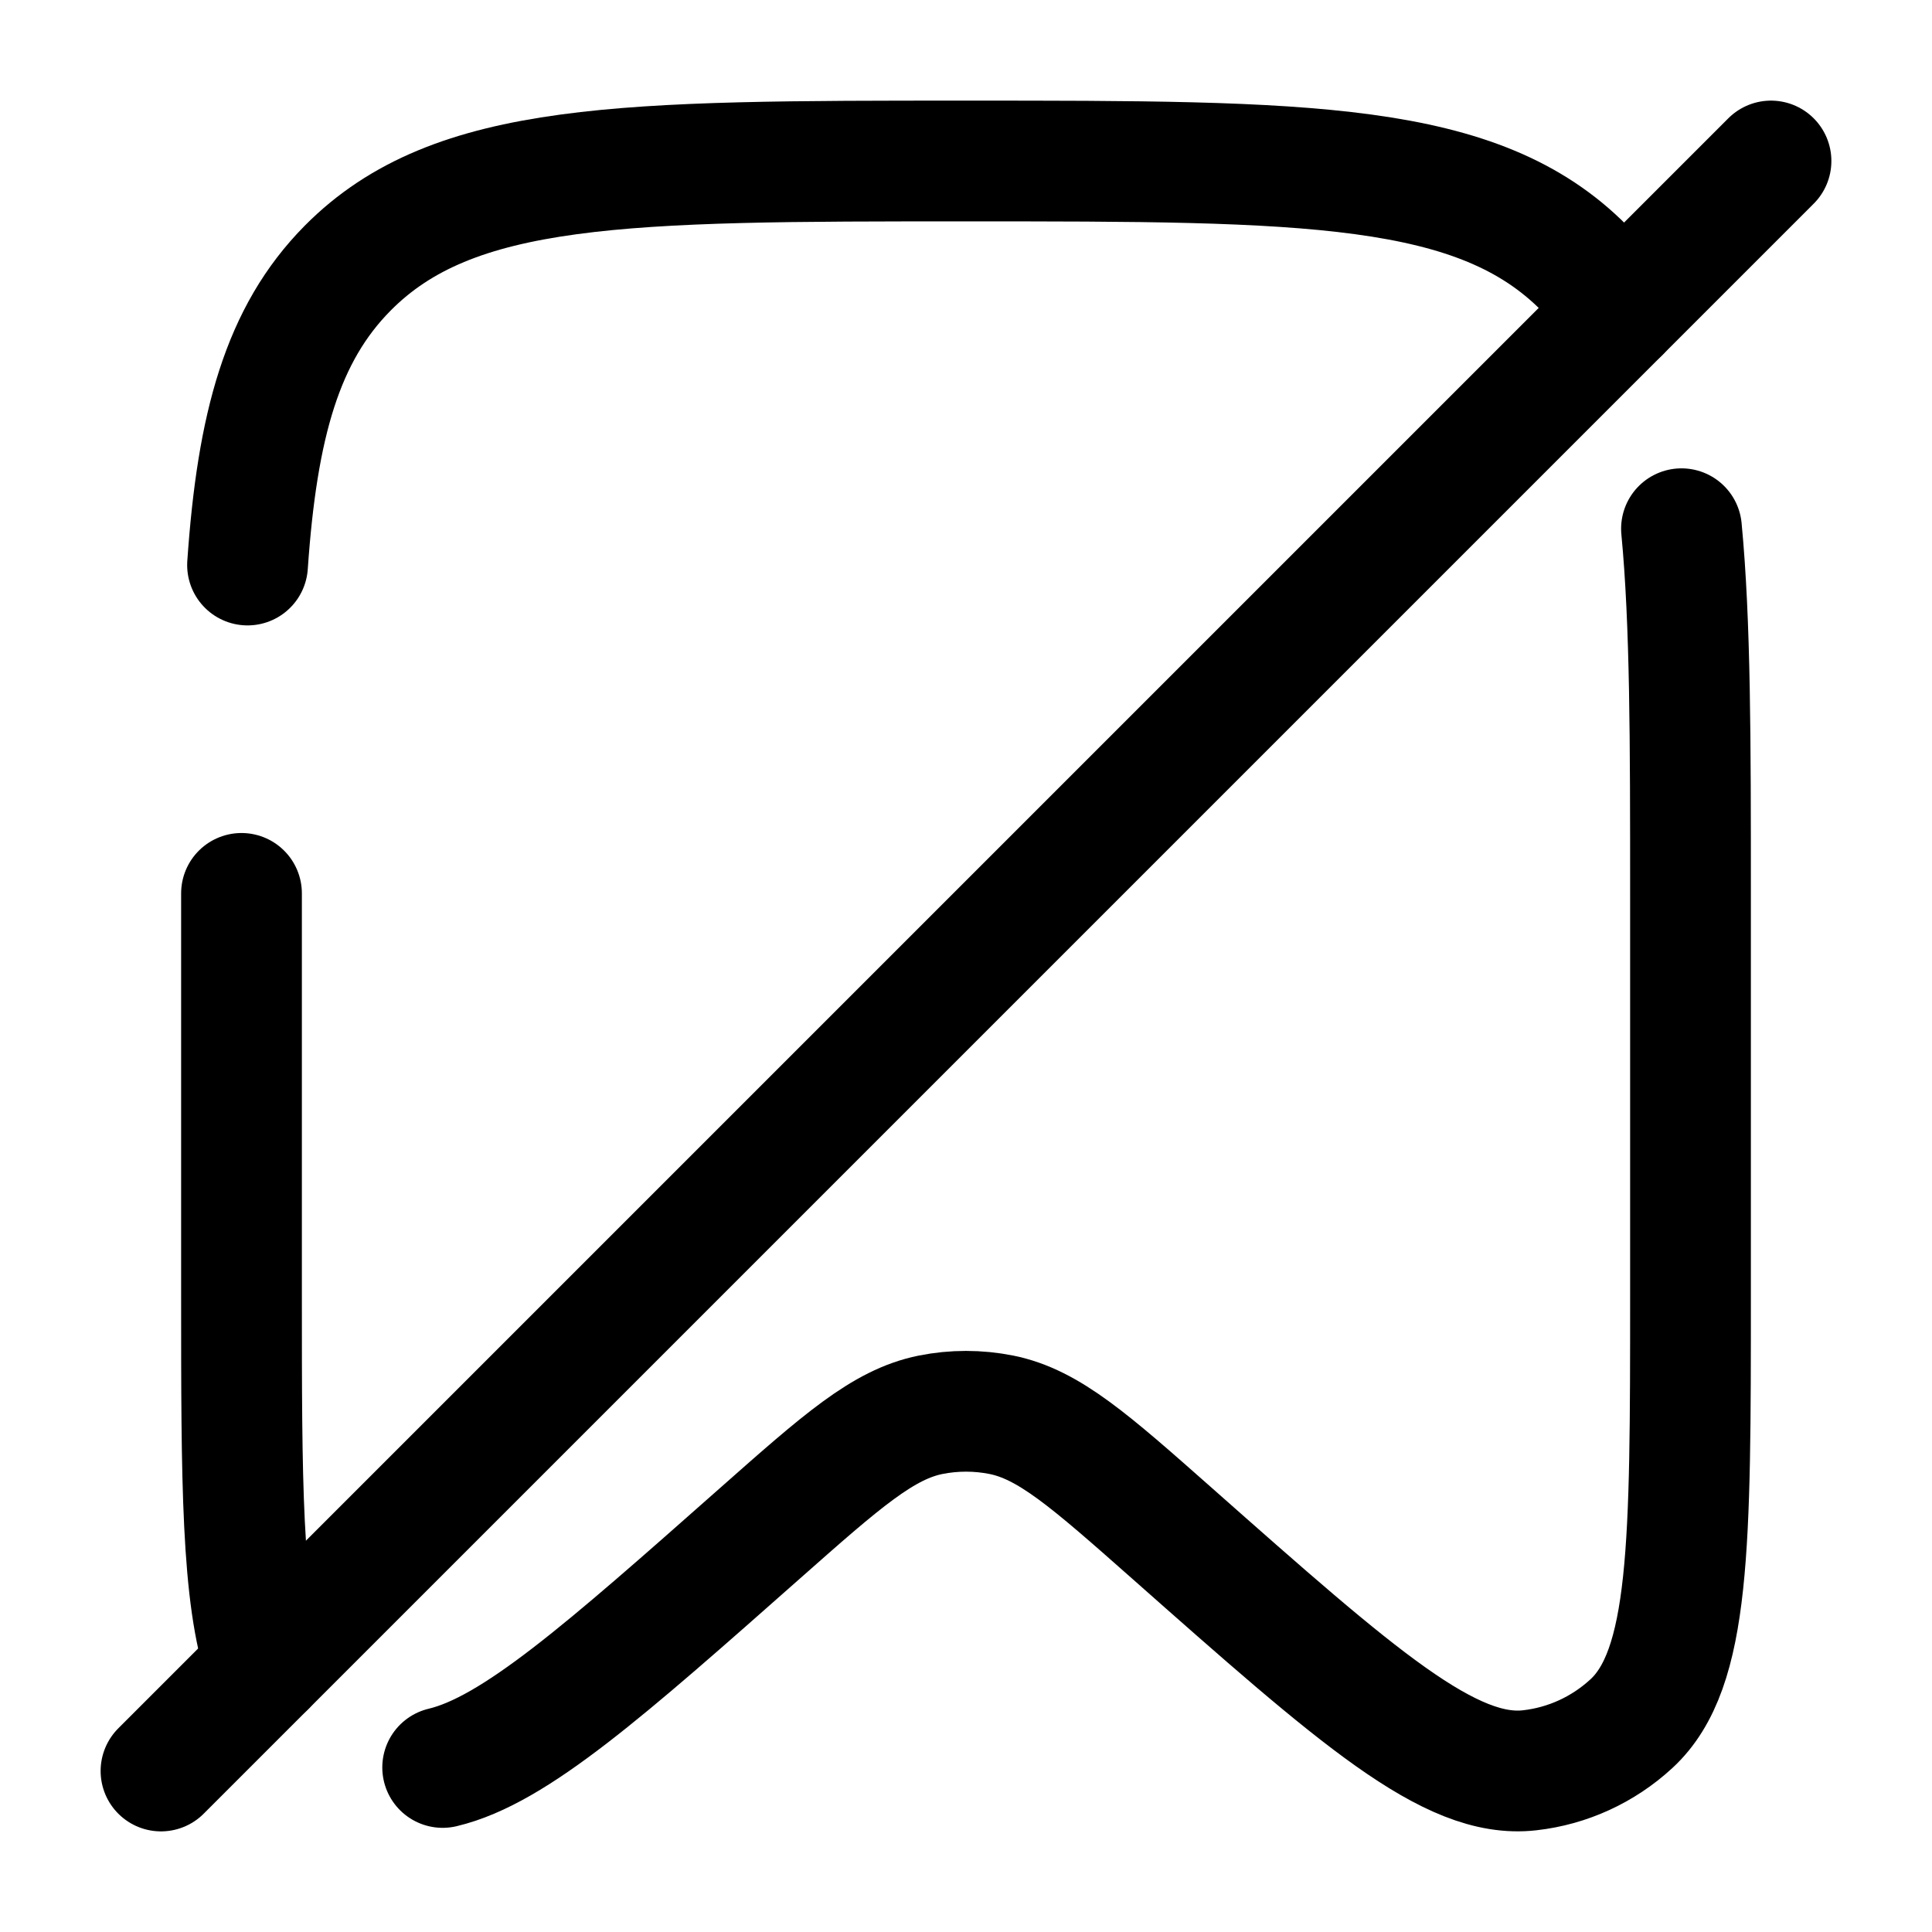
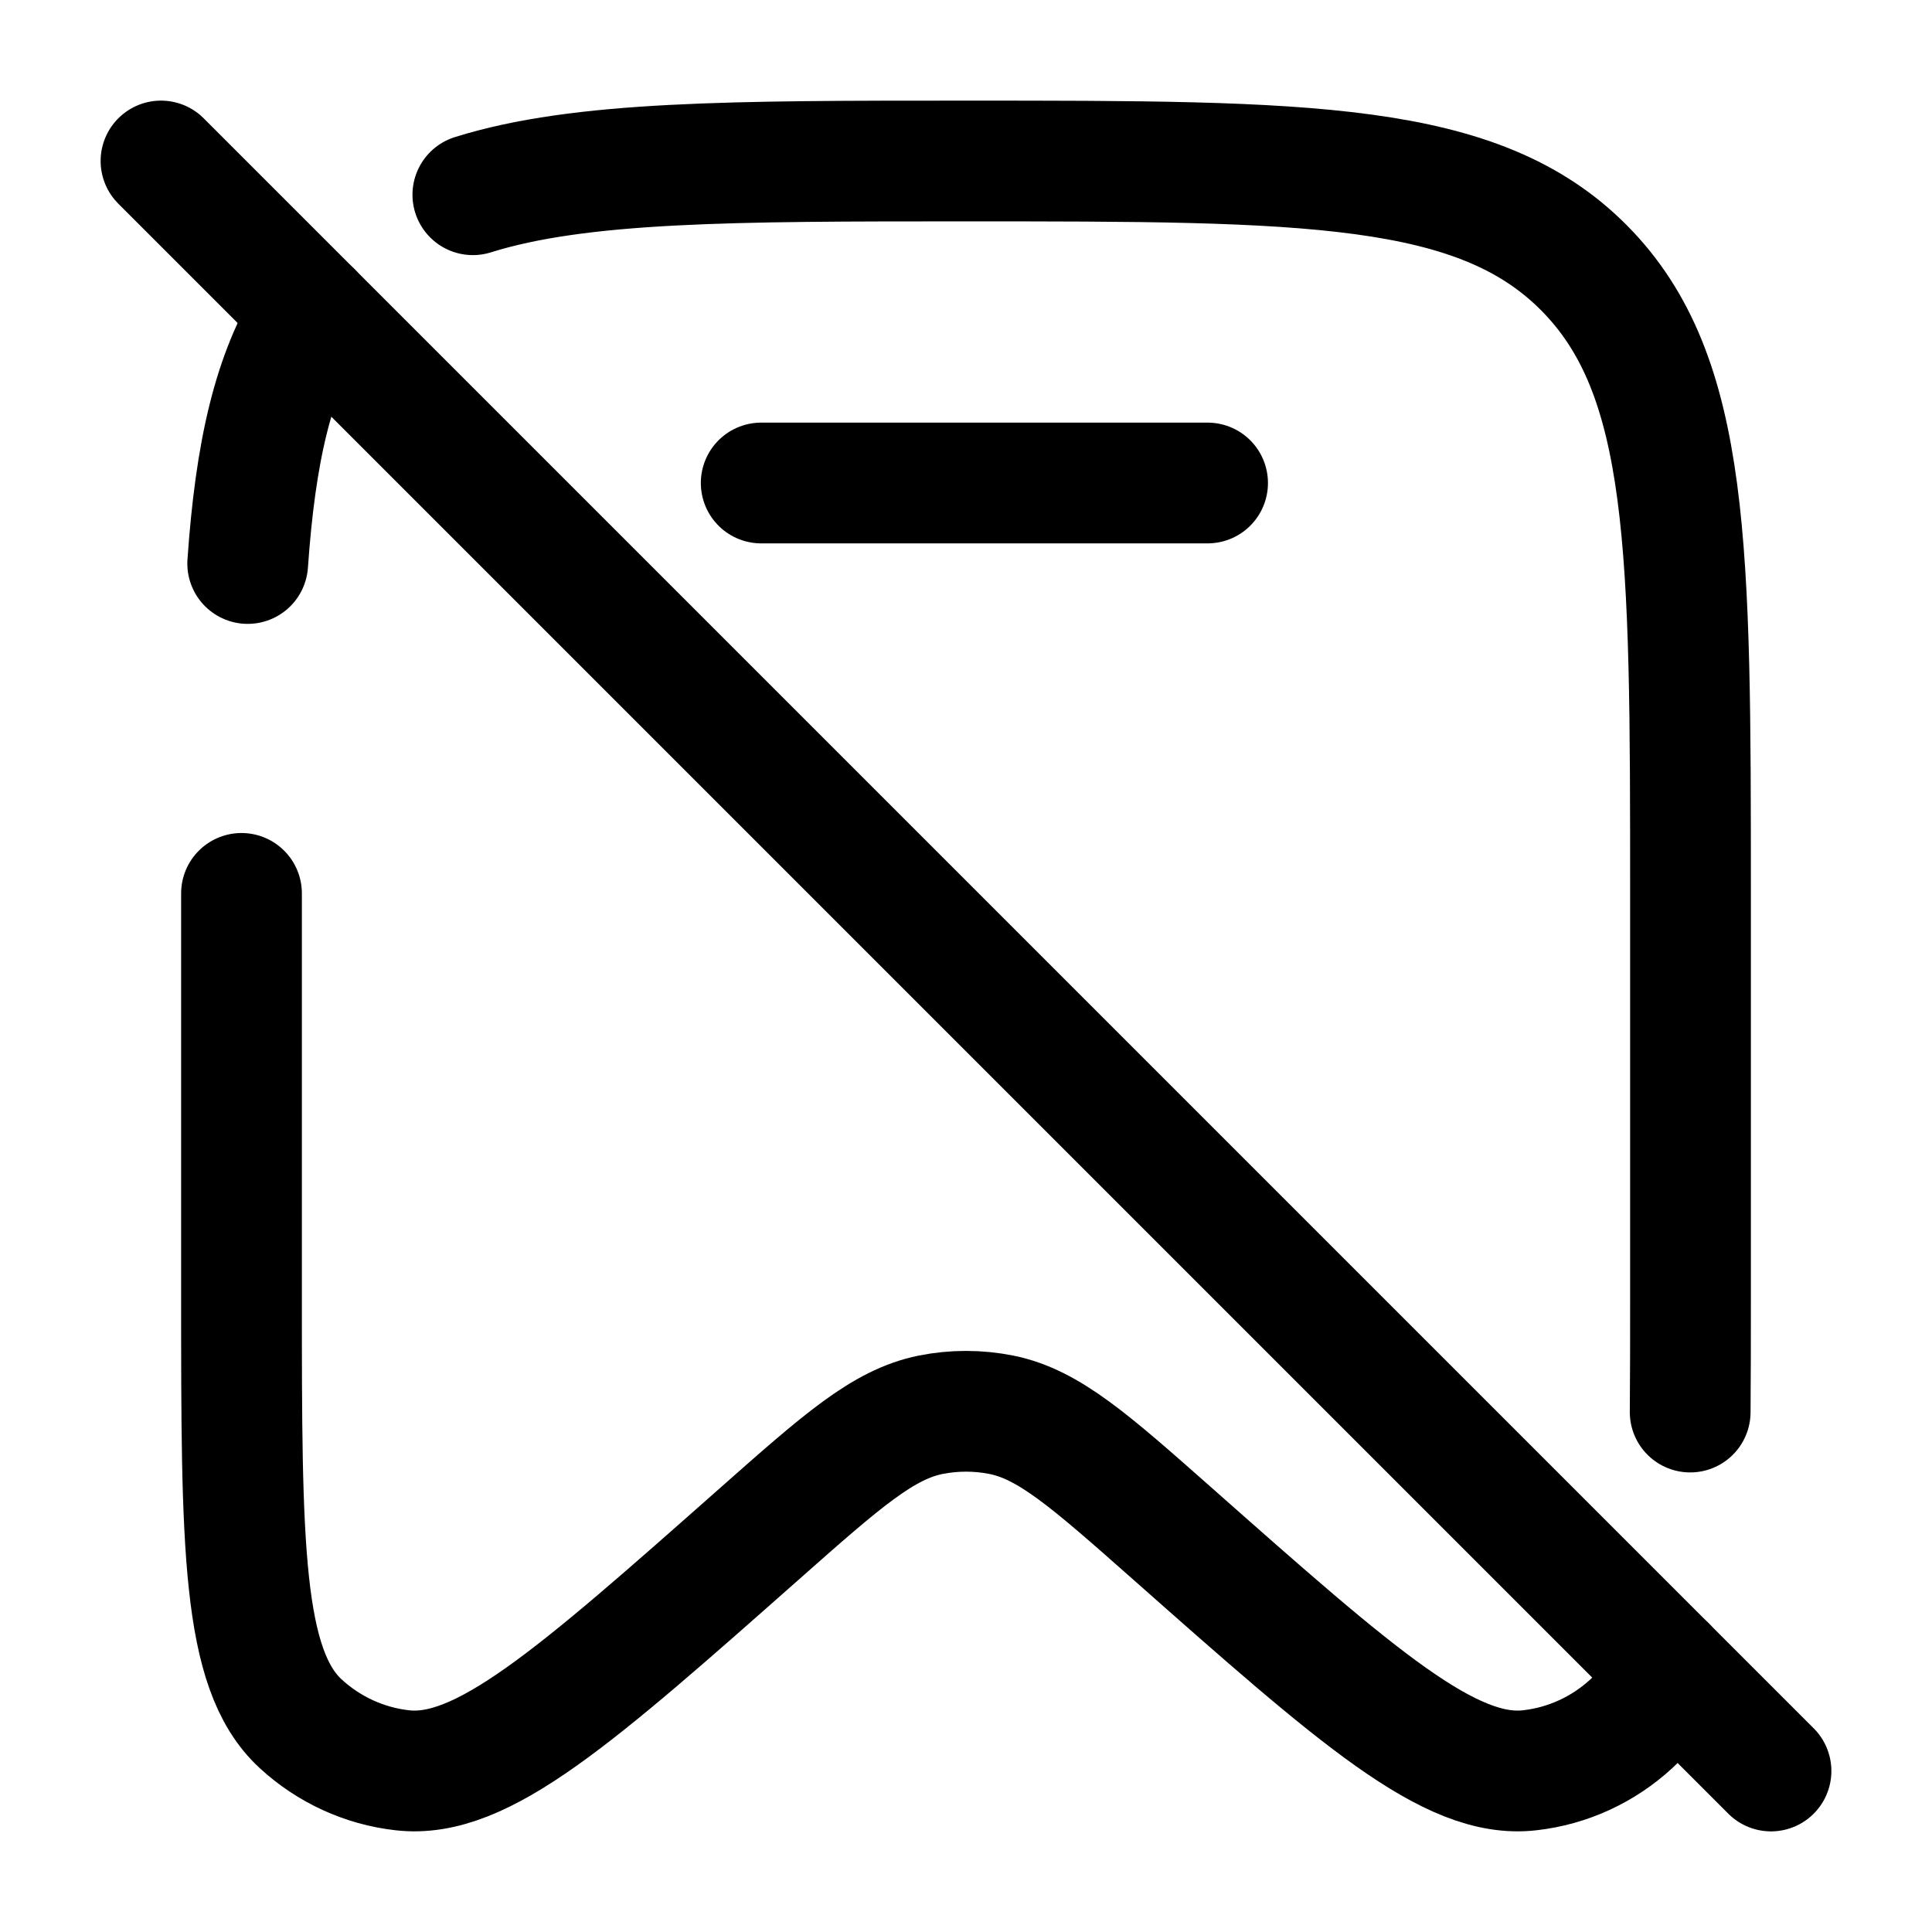
<svg xmlns="http://www.w3.org/2000/svg" width="24" height="24" viewBox="0 0 24 24" fill="none">
-   <path d="M22 2L2 22" stroke-width="1.5" stroke-linecap="round" stroke="black" />
-   <path d="M3.299 20.701C3 19.831 3 18.387 3 16.091V11.098" stroke-width="1.5" stroke-linecap="round" stroke="black" />
-   <path d="M20.121 3.879C19.994 3.682 19.848 3.501 19.682 3.332C18.364 2 16.242 2 12 2C7.757 2 5.636 2 4.318 3.332C3.508 4.151 3.195 5.277 3.075 7.019" stroke-width="1.5" stroke-linecap="round" stroke="black" />
-   <path d="M5.499 21.956C6.392 21.744 7.514 20.751 9.442 19.046L9.442 19.046C10.461 18.145 10.971 17.694 11.56 17.575C11.851 17.517 12.149 17.517 12.44 17.575C13.029 17.694 13.539 18.145 14.558 19.046L14.558 19.046C16.863 21.085 18.016 22.105 19.003 21.991C19.474 21.938 19.916 21.735 20.266 21.412C21 20.736 21 19.188 21 16.091V11.098C21 9.21 21 7.738 20.888 6.568" stroke-width="1.5" stroke-linecap="round" stroke="black" />
+   <path d="M3 11.098V16.091C3 19.188 3 20.736 3.734 21.412C4.084 21.735 4.526 21.938 4.997 21.991C5.984 22.105 7.137 21.085 9.442 19.046C10.461 18.145 10.971 17.694 11.56 17.575C11.851 17.517 12.149 17.517 12.44 17.575C13.029 17.694 13.539 18.145 14.558 19.046H14.558C16.863 21.085 18.016 22.105 19.003 21.991C19.474 21.938 19.916 21.735 20.266 21.412C20.456 21.237 20.596 21.004 20.701 20.701" stroke-width="1.5" stroke-linecap="round" stroke-linejoin="round" stroke="black" />
+   <path d="M20.996 17.541C21 17.1 21 16.618 21 16.091V11.098C21 6.809 21 4.665 19.682 3.332C18.364 2 16.242 2 12 2C9.116 2 7.212 2 5.874 2.419" stroke-width="1.5" stroke-linecap="round" stroke-linejoin="round" stroke="black" />
+   <path d="M3.879 3.879C3.39 4.637 3.173 5.626 3.077 7" stroke-width="1.5" stroke-linecap="round" stroke-linejoin="round" stroke="black" />
+   <path d="M15.001 6H9.456" stroke-width="1.5" stroke-linecap="round" stroke-linejoin="round" stroke="black" />
+   <path d="M2 2L22 22" stroke-width="1.5" stroke-linecap="round" stroke-linejoin="round" stroke="black" />
</svg>
